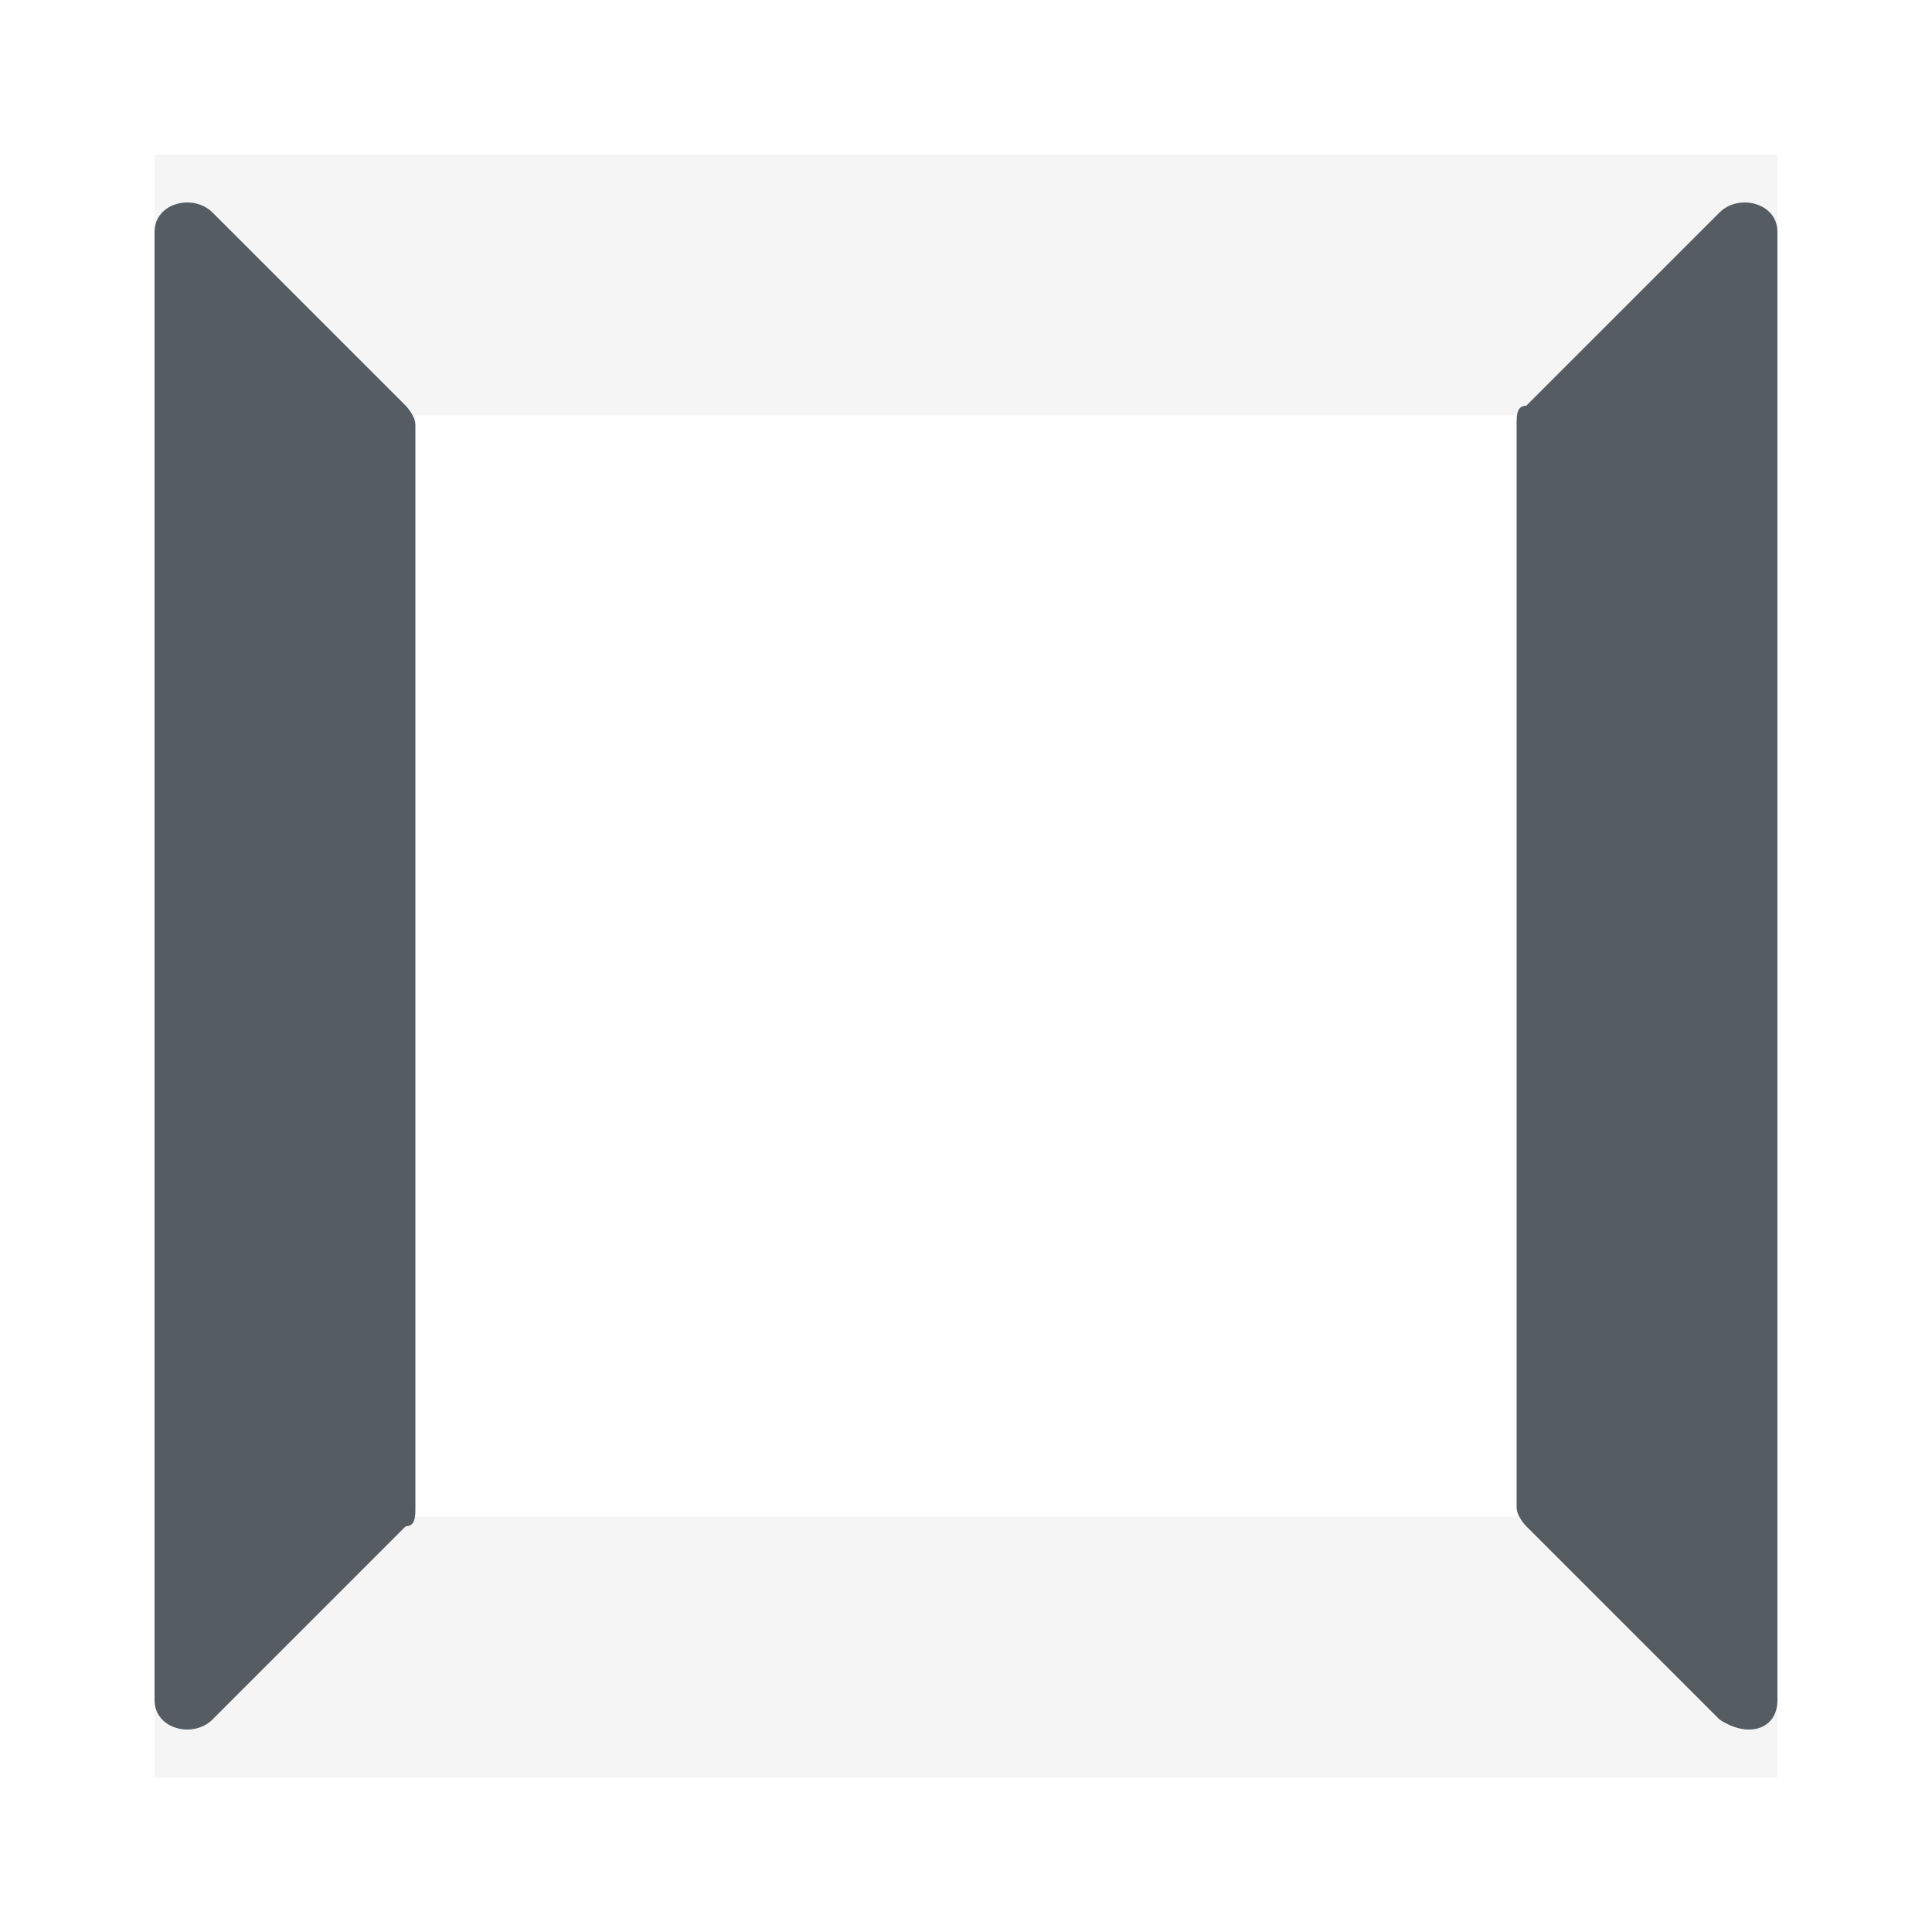
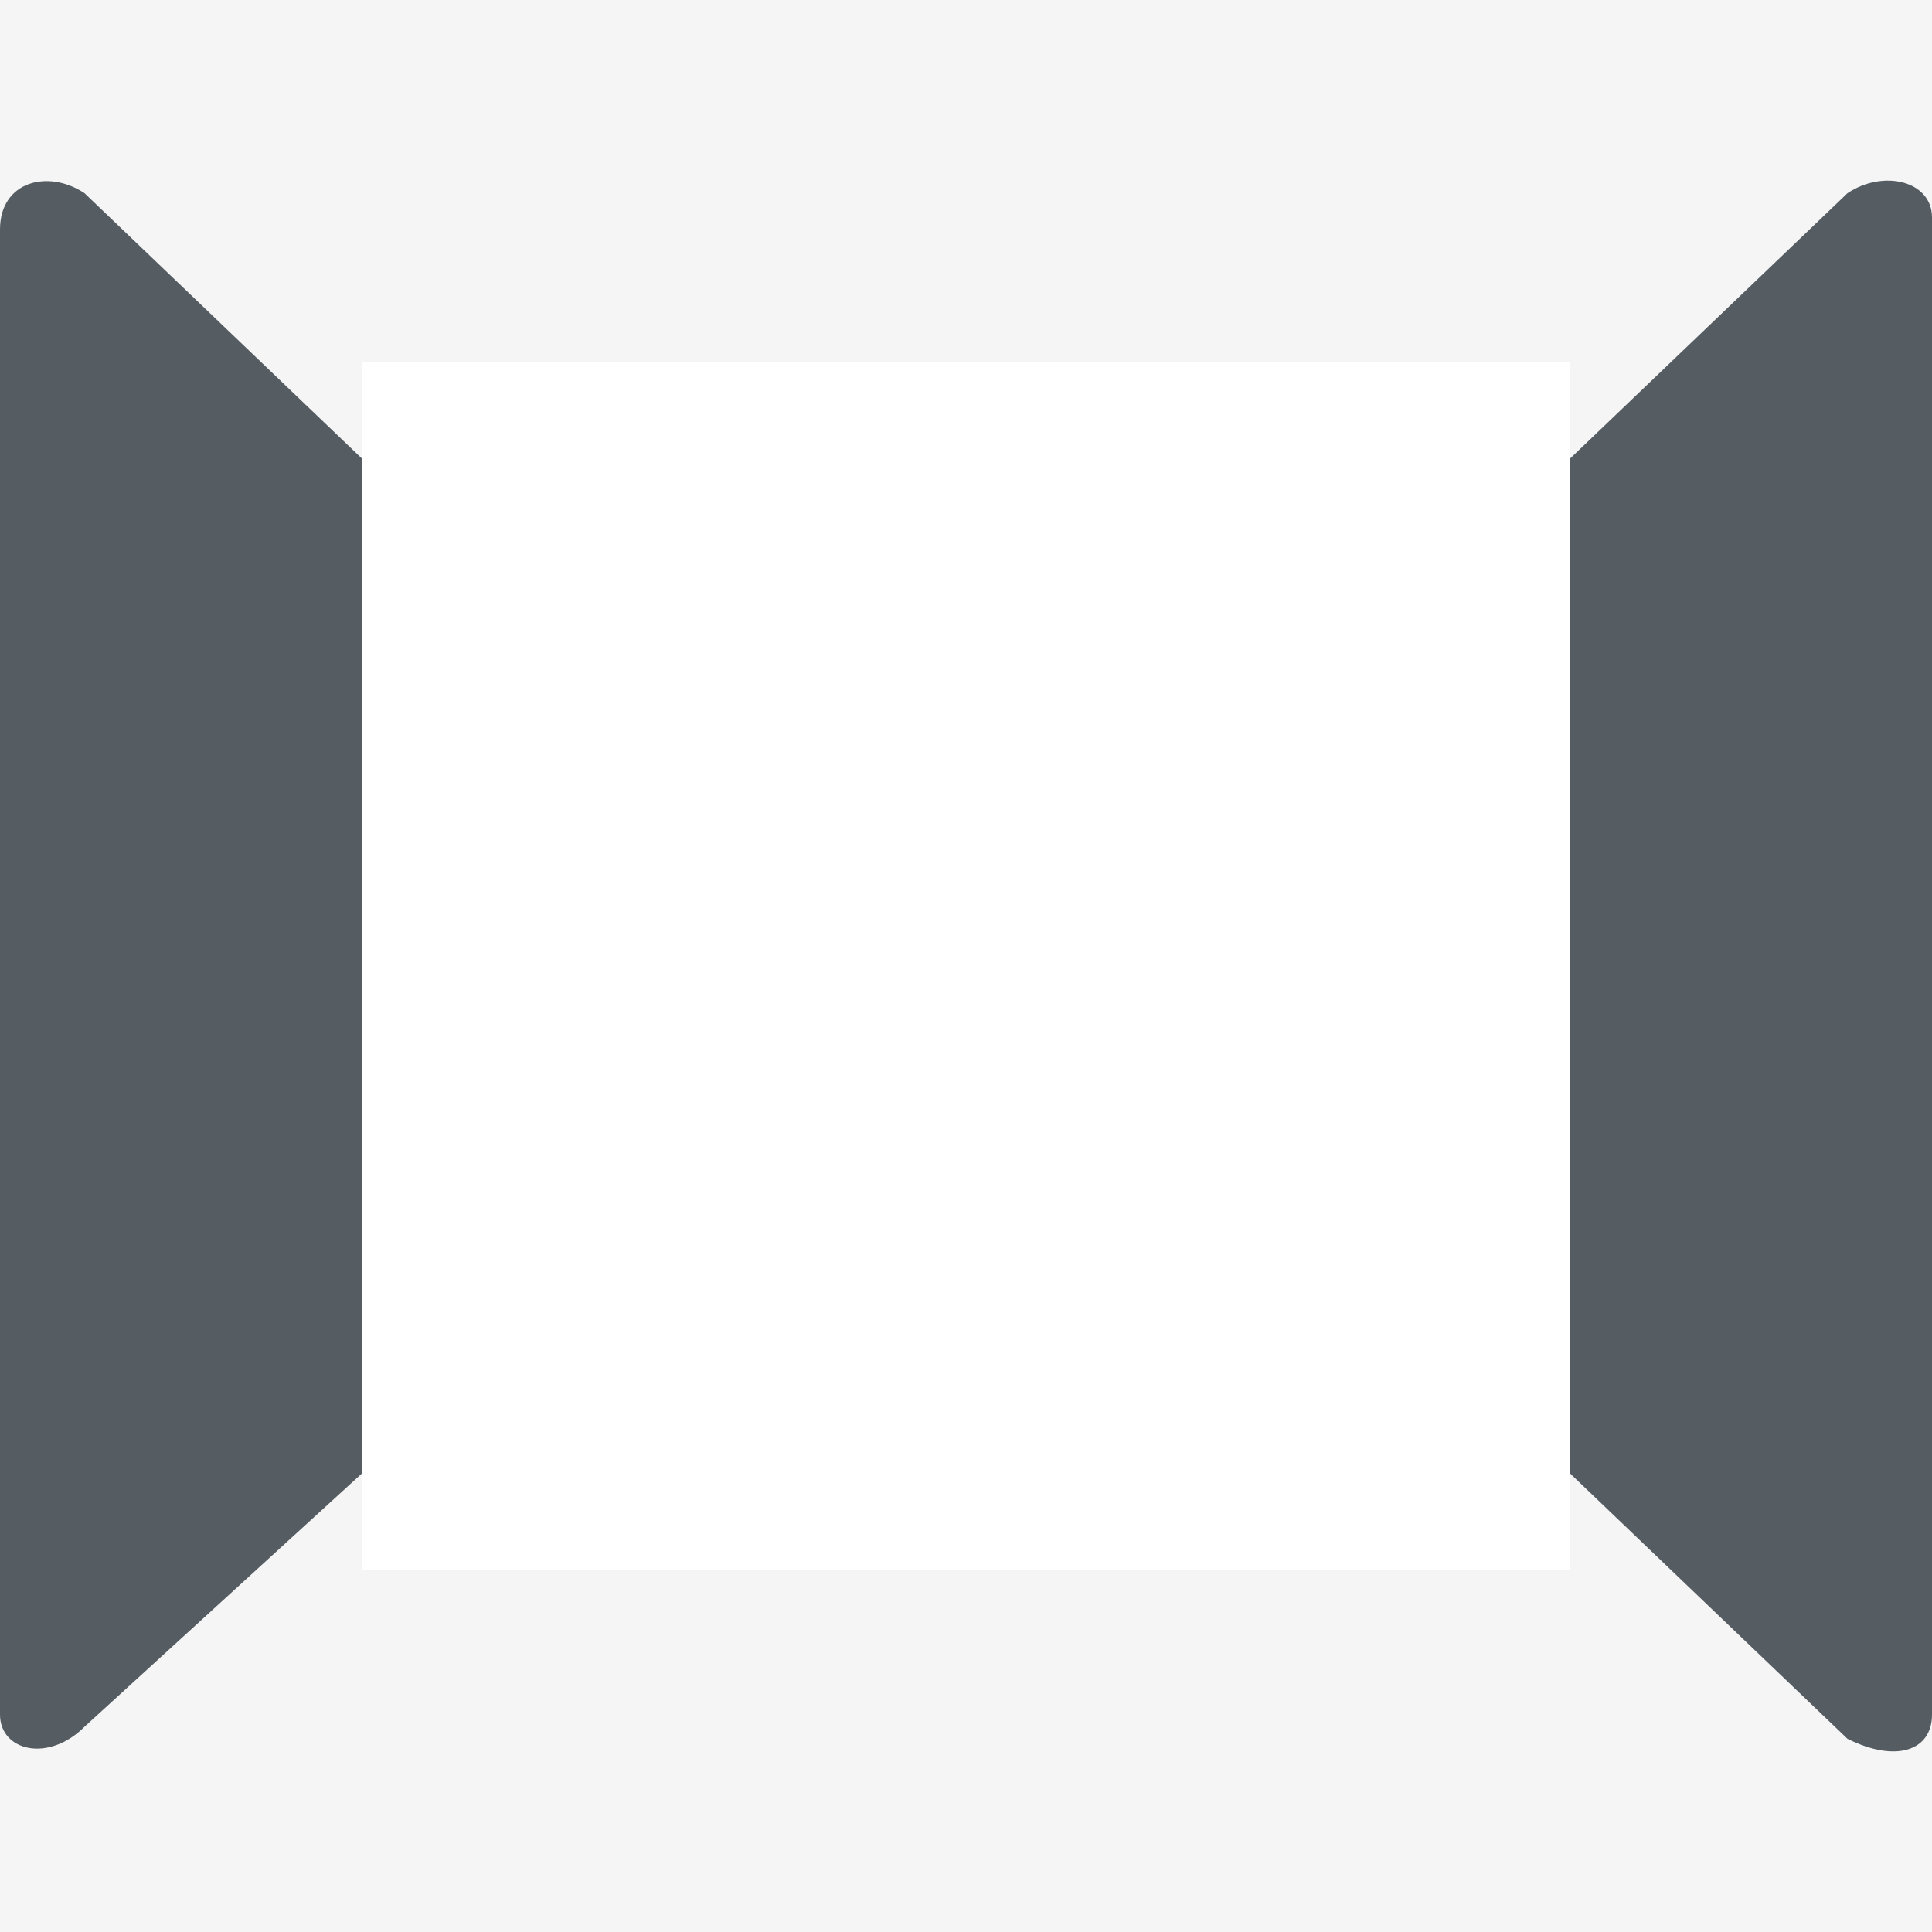
- <svg xmlns="http://www.w3.org/2000/svg" version="1.1" id="Layer_1" x="0px" y="0px" viewBox="0 0 20 20" style="enable-background:new 0 0 20 20;" xml:space="preserve">
+ <svg xmlns="http://www.w3.org/2000/svg" version="1.1" id="Layer_1" x="0px" y="0px" viewBox="0 0 16 16" style="enable-background:new 0 0 16 16;" xml:space="preserve">
  <style type="text/css">
- 	.st0{opacity:6.000000e-02;fill:#555D63;}
+ 	.st0{opacity:6.000000e-02;fill:#555D63;enable-background:new    ;}
	.st1{fill:#555D63;}
</style>
-   <path class="st0" d="M1.6,1.6v16.8h16.8V1.6H1.6z M15.7,15.7H4.3V4.3h11.4V15.7z" />
-   <path class="st1" d="M4.3,4.4v11.2c0,0.1,0,0.2-0.1,0.2l-2,2C2,18,1.6,17.9,1.6,17.6V2.4C1.6,2.1,2,2,2.2,2.2l2,2  C4.2,4.2,4.3,4.3,4.3,4.4z" />
-   <path class="st1" d="M15.7,15.6V4.4c0-0.1,0-0.2,0.1-0.2l2-2C18,2,18.4,2.1,18.4,2.4v15.2c0,0.3-0.3,0.4-0.6,0.2l-2-2  C15.8,15.8,15.7,15.7,15.7,15.6z" />
+   <path class="st0" d="M0,0v16h16V0H0z M13,13H3V3h10V13z" />
+   <path class="st1" d="M3,3.8v8.4l-2.3,2.1C0.4,14.6,0,14.5,0,14.2V1.9c0-0.4,0.4-0.5,0.7-0.3L3,3.8z" />
+   <path class="st1" d="M13,12.2V3.8l2.3-2.2C15.6,1.4,16,1.5,16,1.8v12.4c0,0.3-0.3,0.4-0.7,0.2L13,12.2z" />
</svg>
